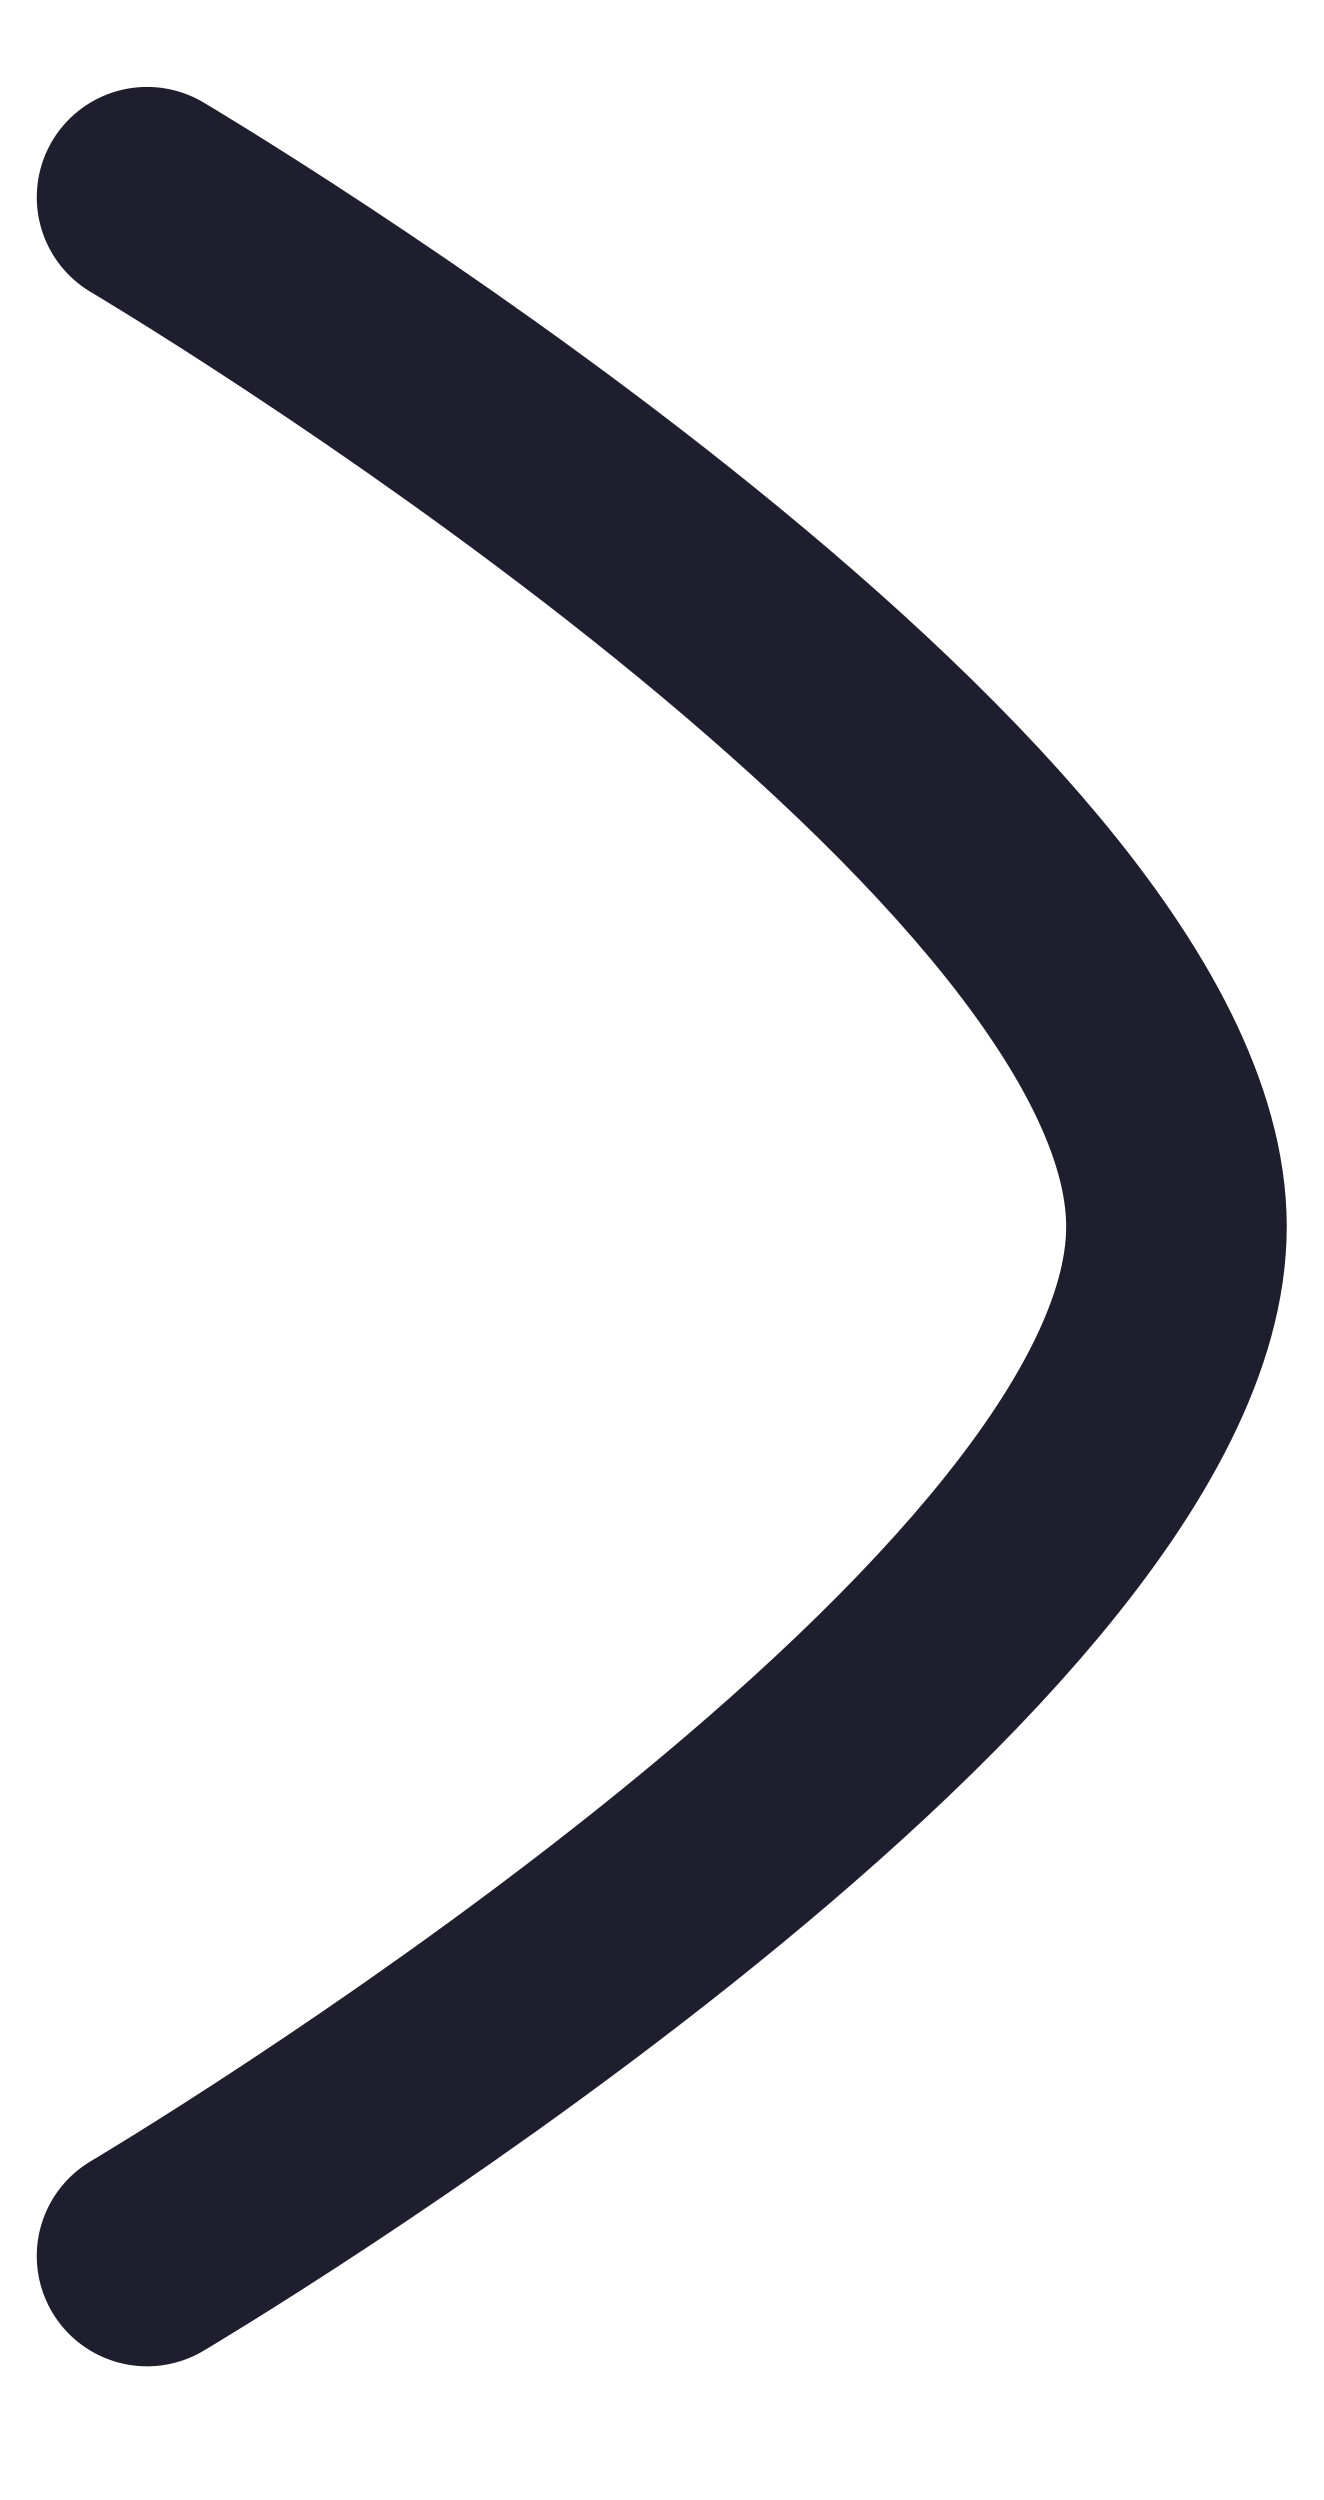
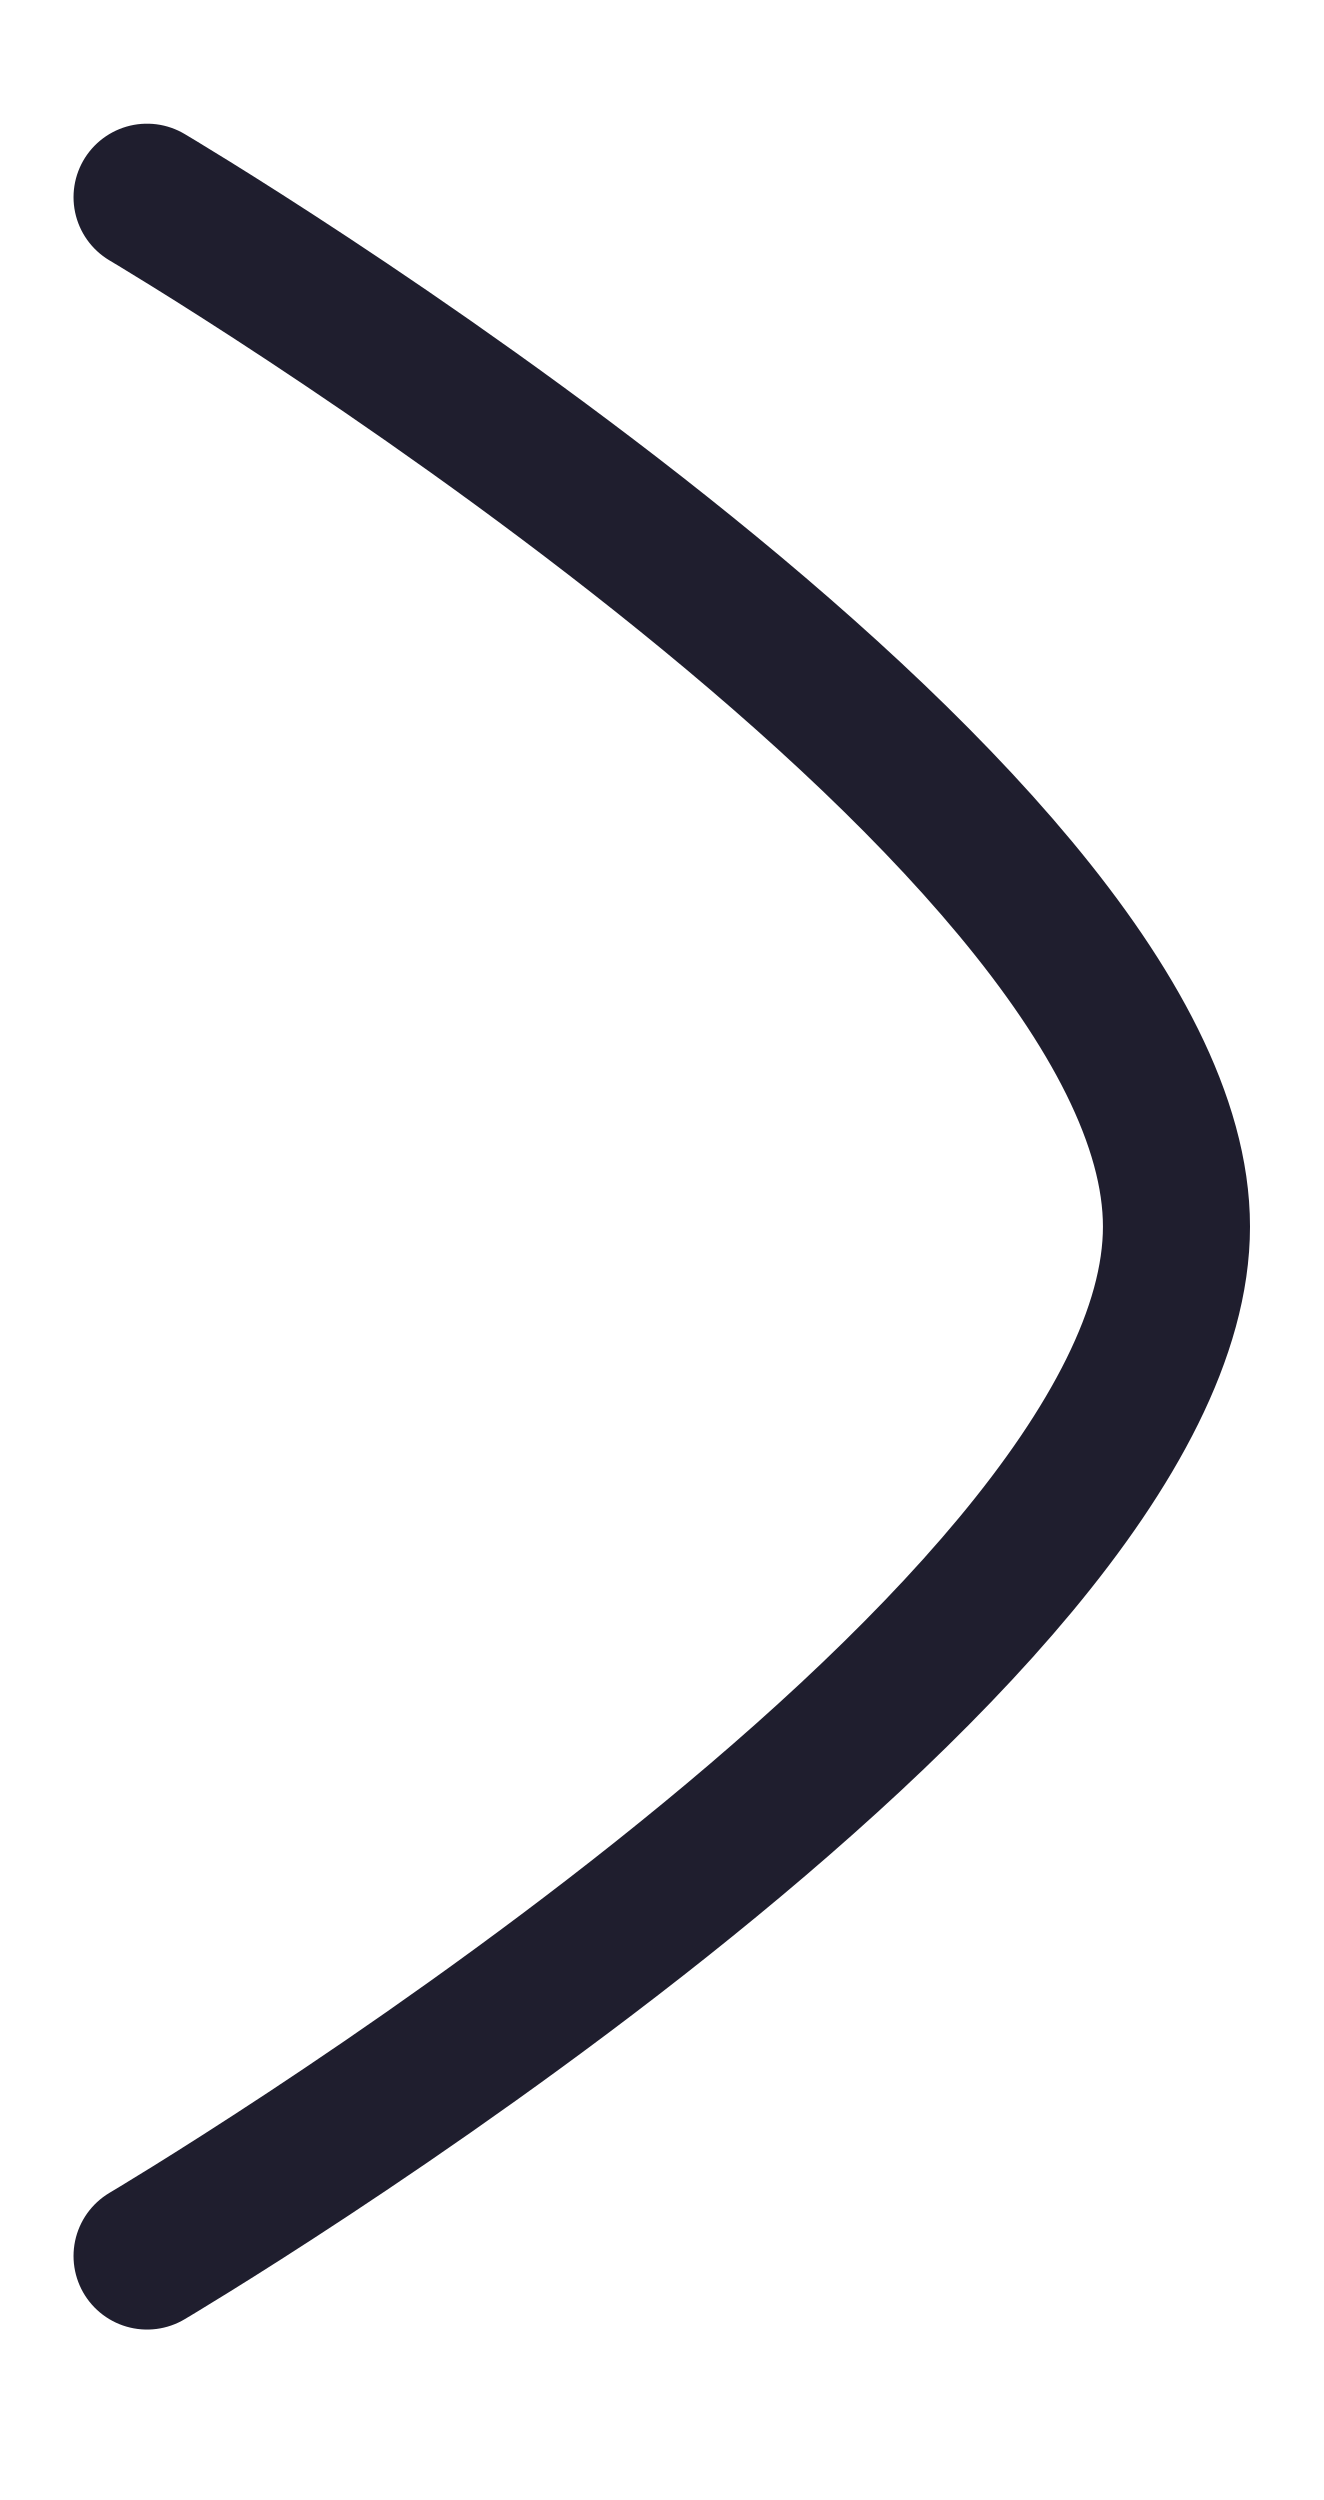
<svg xmlns="http://www.w3.org/2000/svg" width="9" height="17" viewBox="0 0 9 17" fill="none">
-   <path d="M1 15.341C1 15.341 8 11.197 8 8.341C8 5.486 1 1.341 1 1.341" stroke="#1F1E2E" stroke-width="1.5" stroke-linecap="round" stroke-linejoin="round" />
+   <path d="M1 15.341C1 15.341 8 11.197 8 8.341C8 5.486 1 1.341 1 1.341" stroke="#1F1E2E" strokeWidth="1.5" stroke-linecap="round" stroke-linejoin="round" />
</svg>
